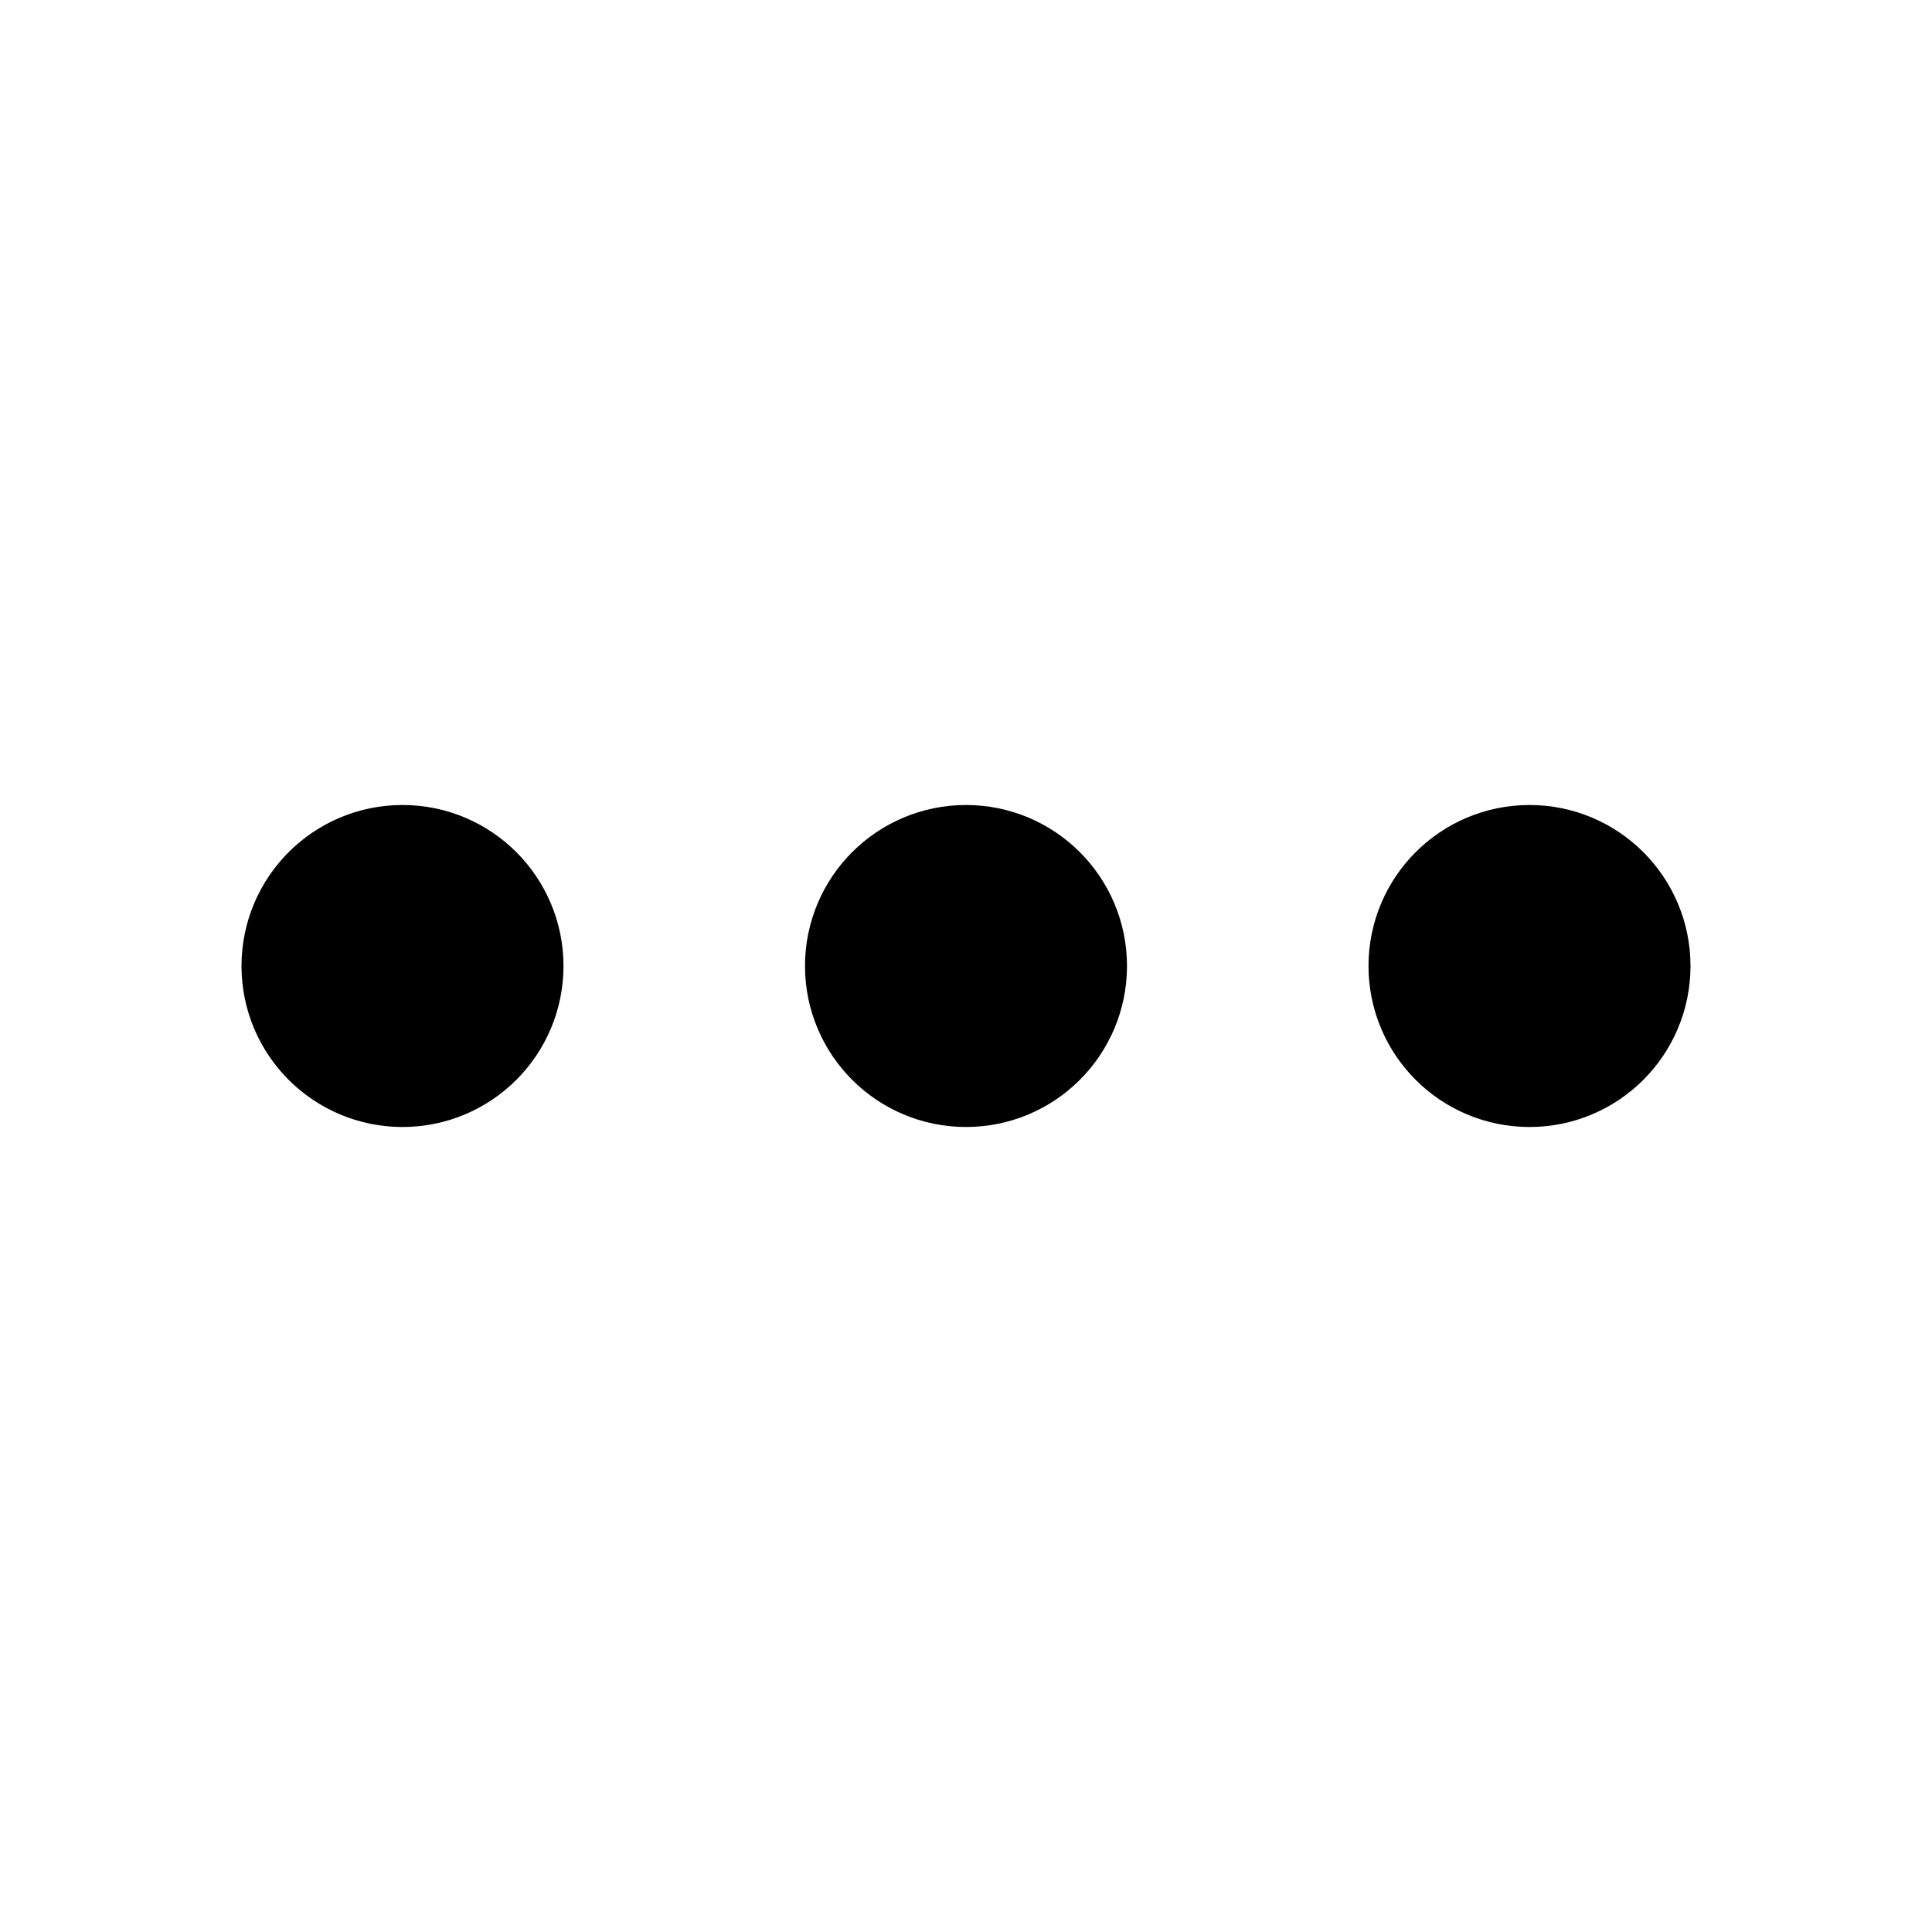
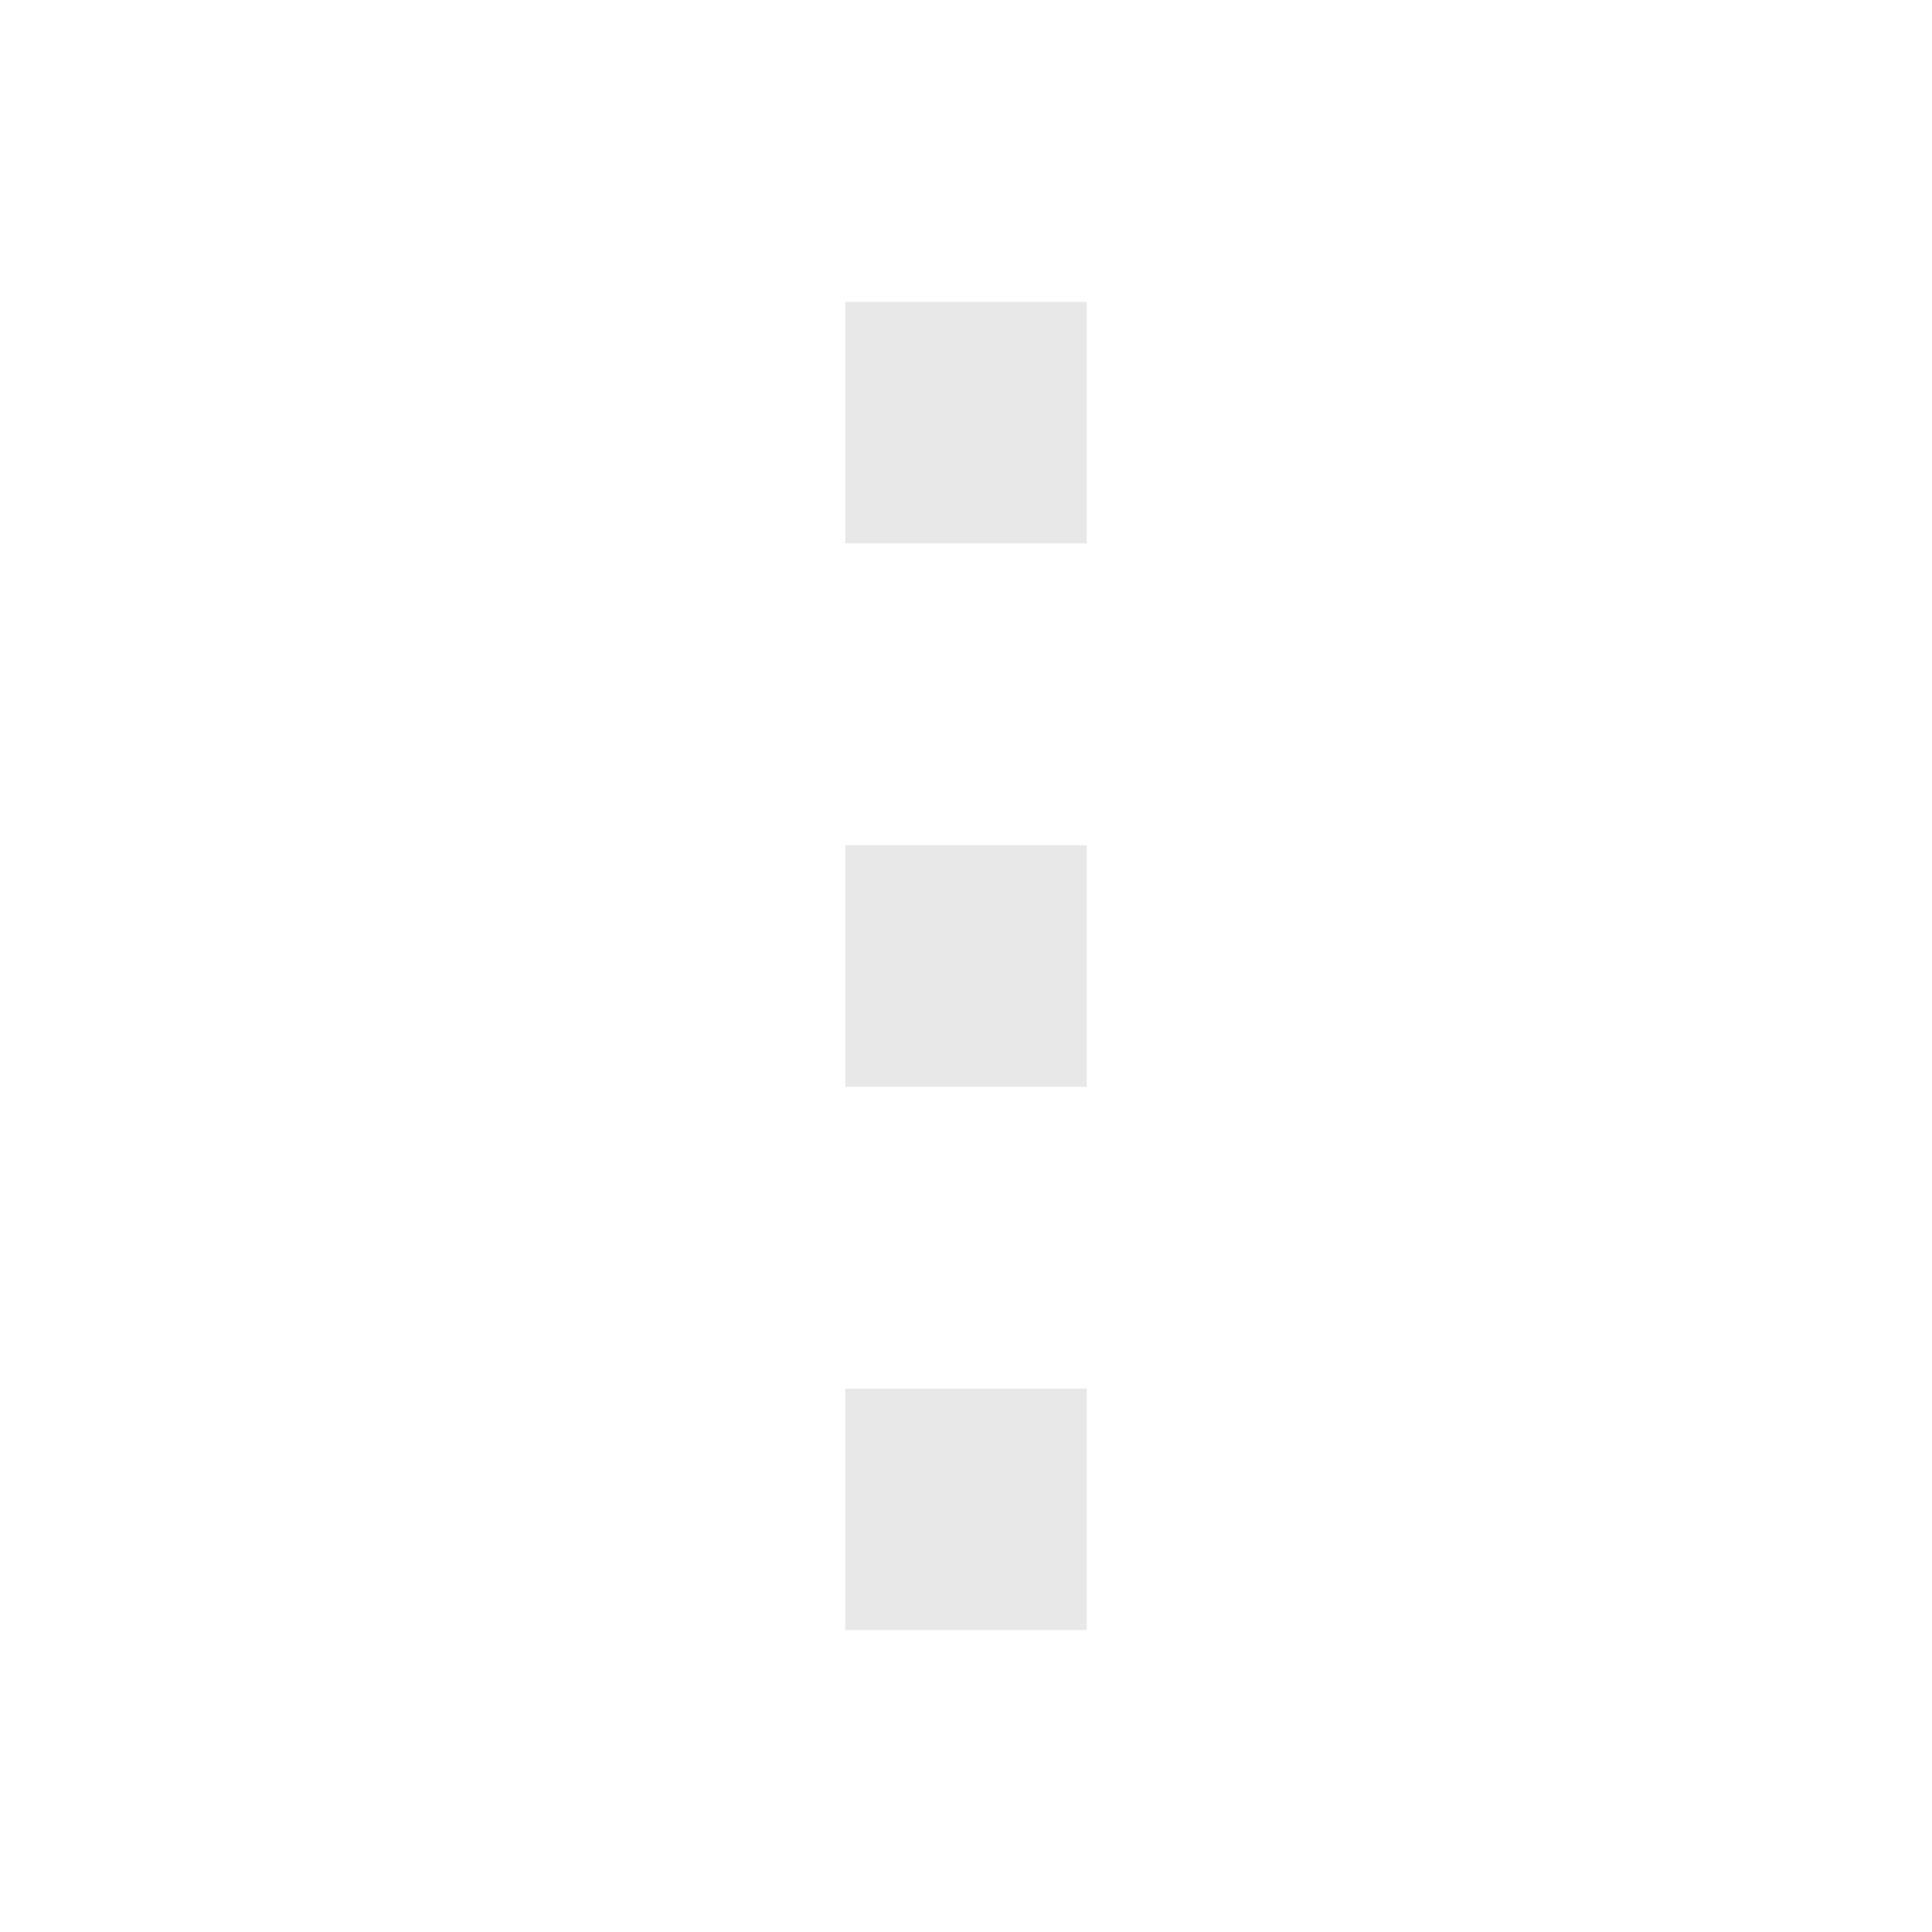
- <svg xmlns="http://www.w3.org/2000/svg" viewBox="0 0 24 24" fill="none" stroke="currentColor" stroke-width="2" stroke-linecap="round" stroke-linejoin="round">
-   <circle cx="12" cy="12" r="1" />
-   <circle cx="19" cy="12" r="1" />
-   <circle cx="5" cy="12" r="1" />
+ <svg xmlns="http://www.w3.org/2000/svg" width="32" height="32" viewBox="0 0 32 32" fill="none">
+   <path d="M14 5V9H18V5H14Z" fill="#E8E8E8" />
+   <path d="M14 14V18H18V14H14Z" fill="#E8E8E8" />
+   <path d="M14 23V27H18V23H14Z" fill="#E8E8E8" />
</svg>
